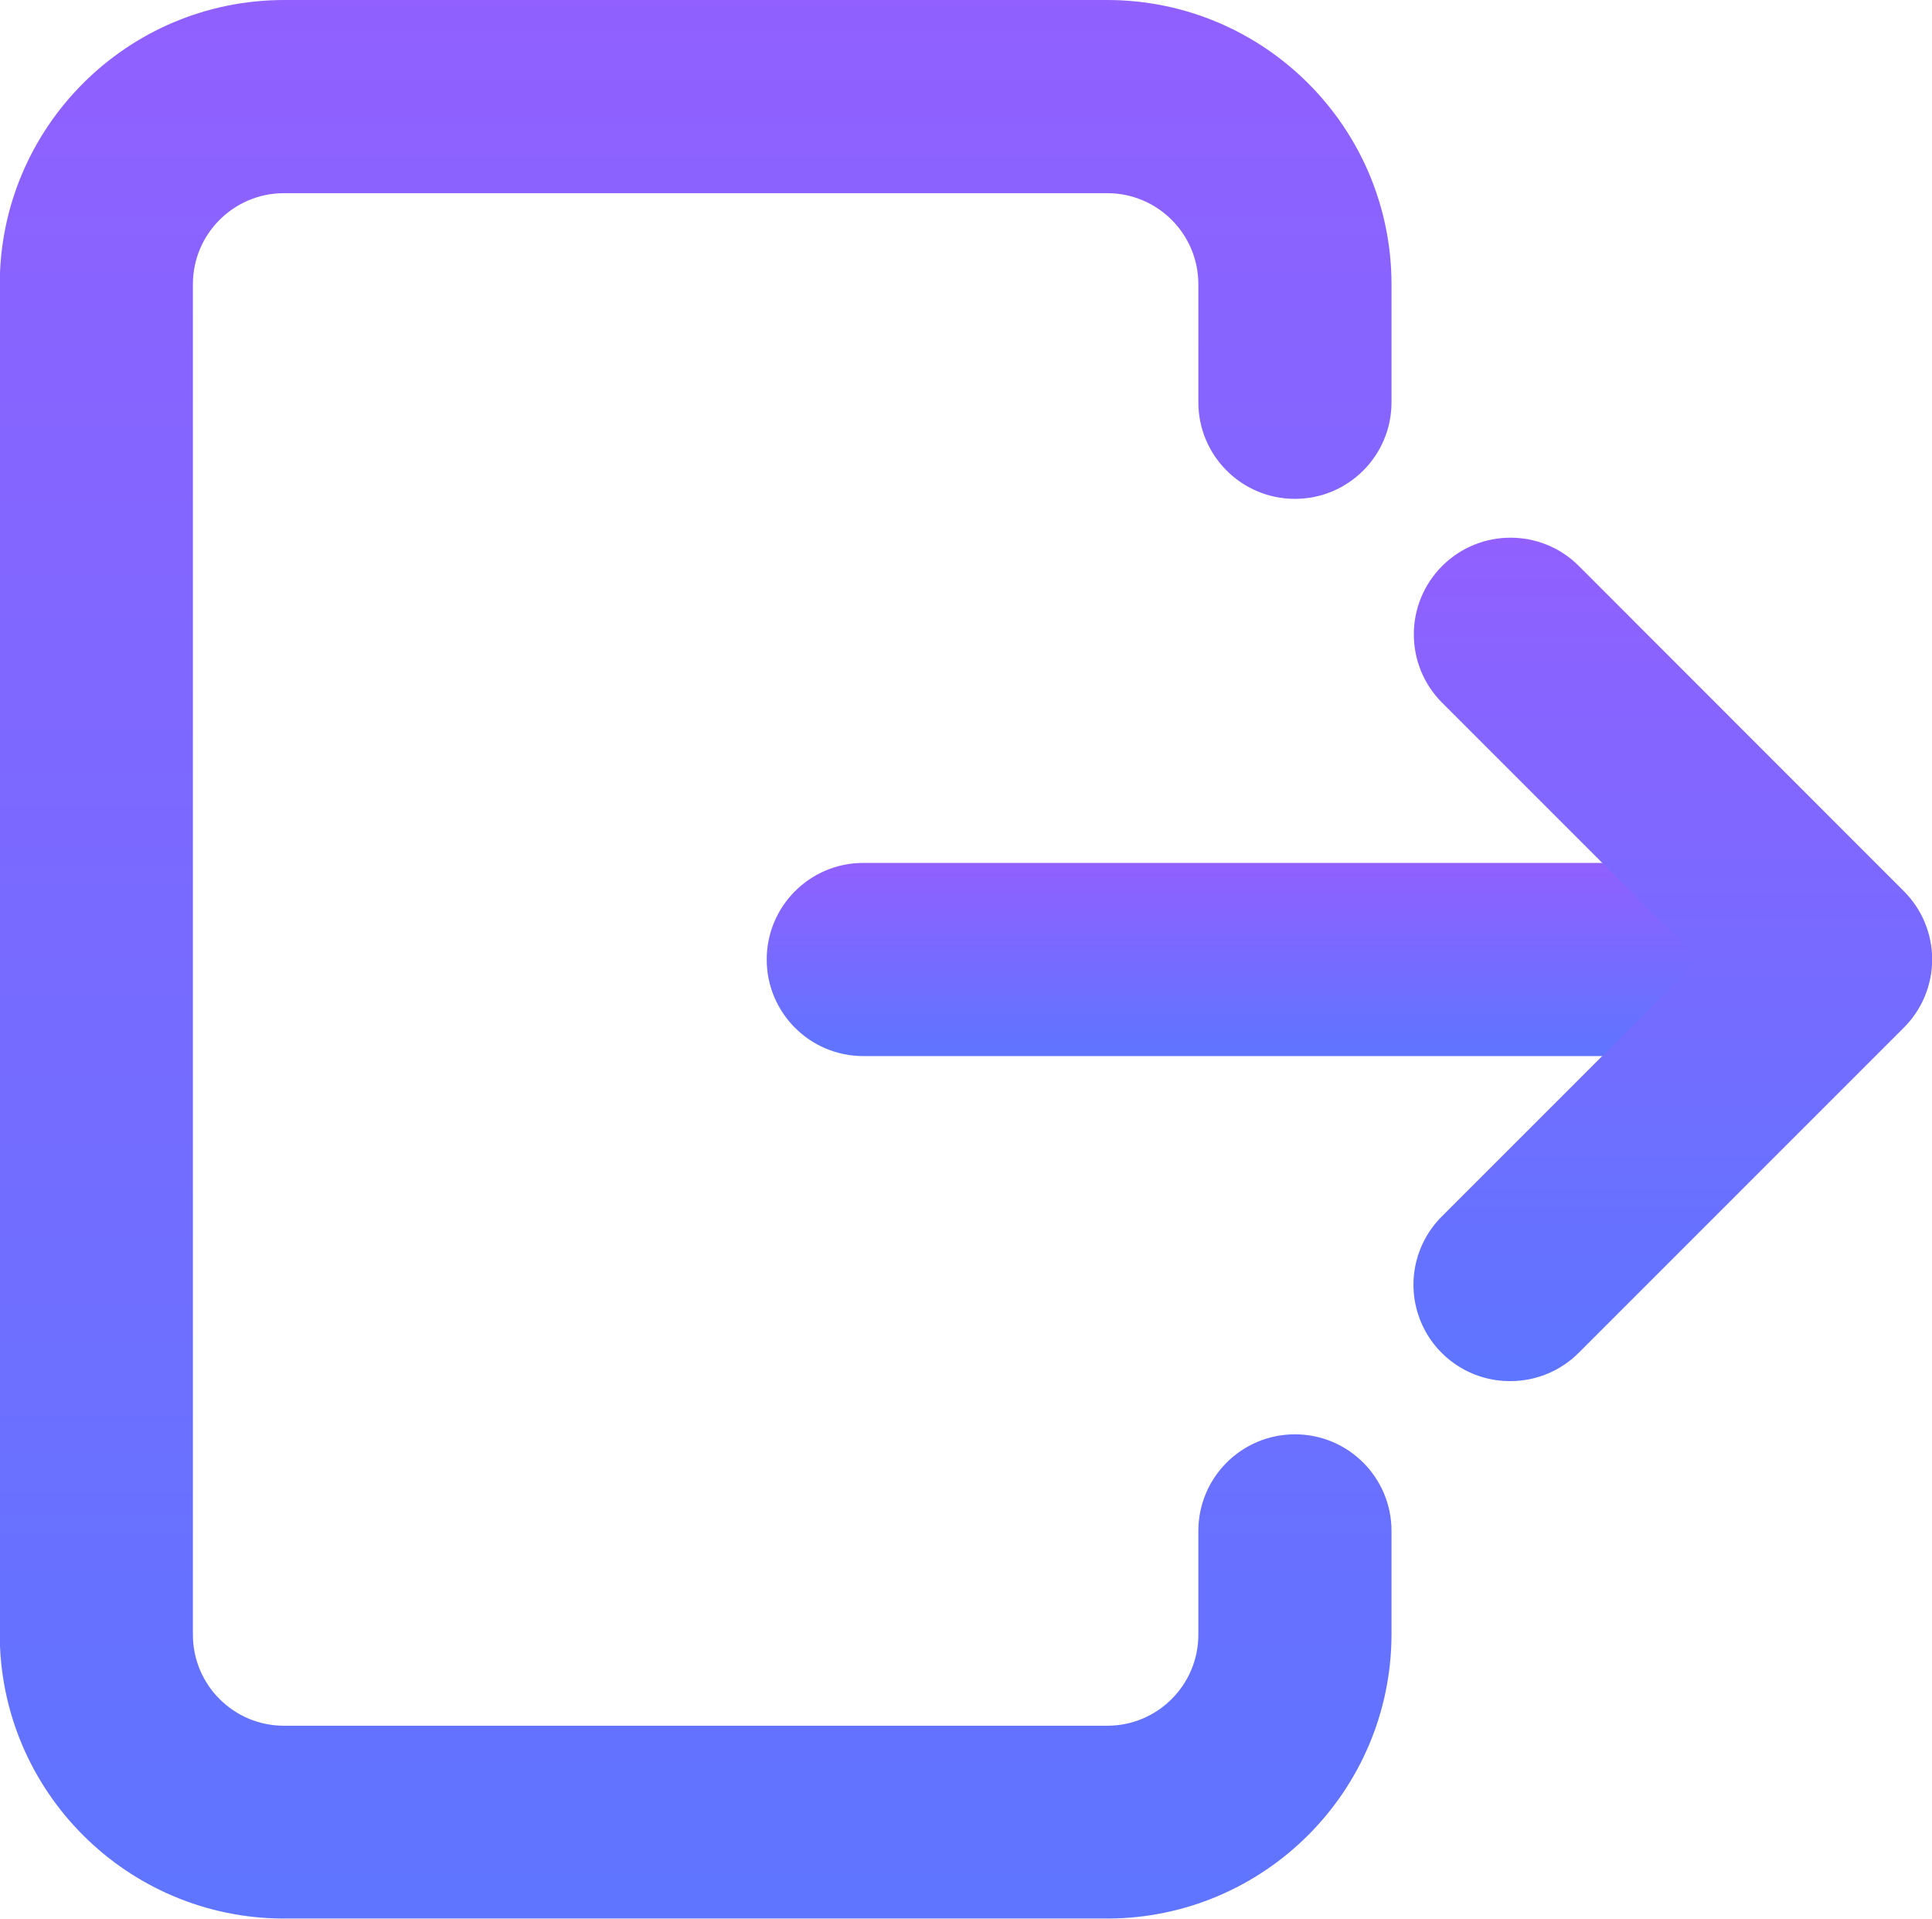
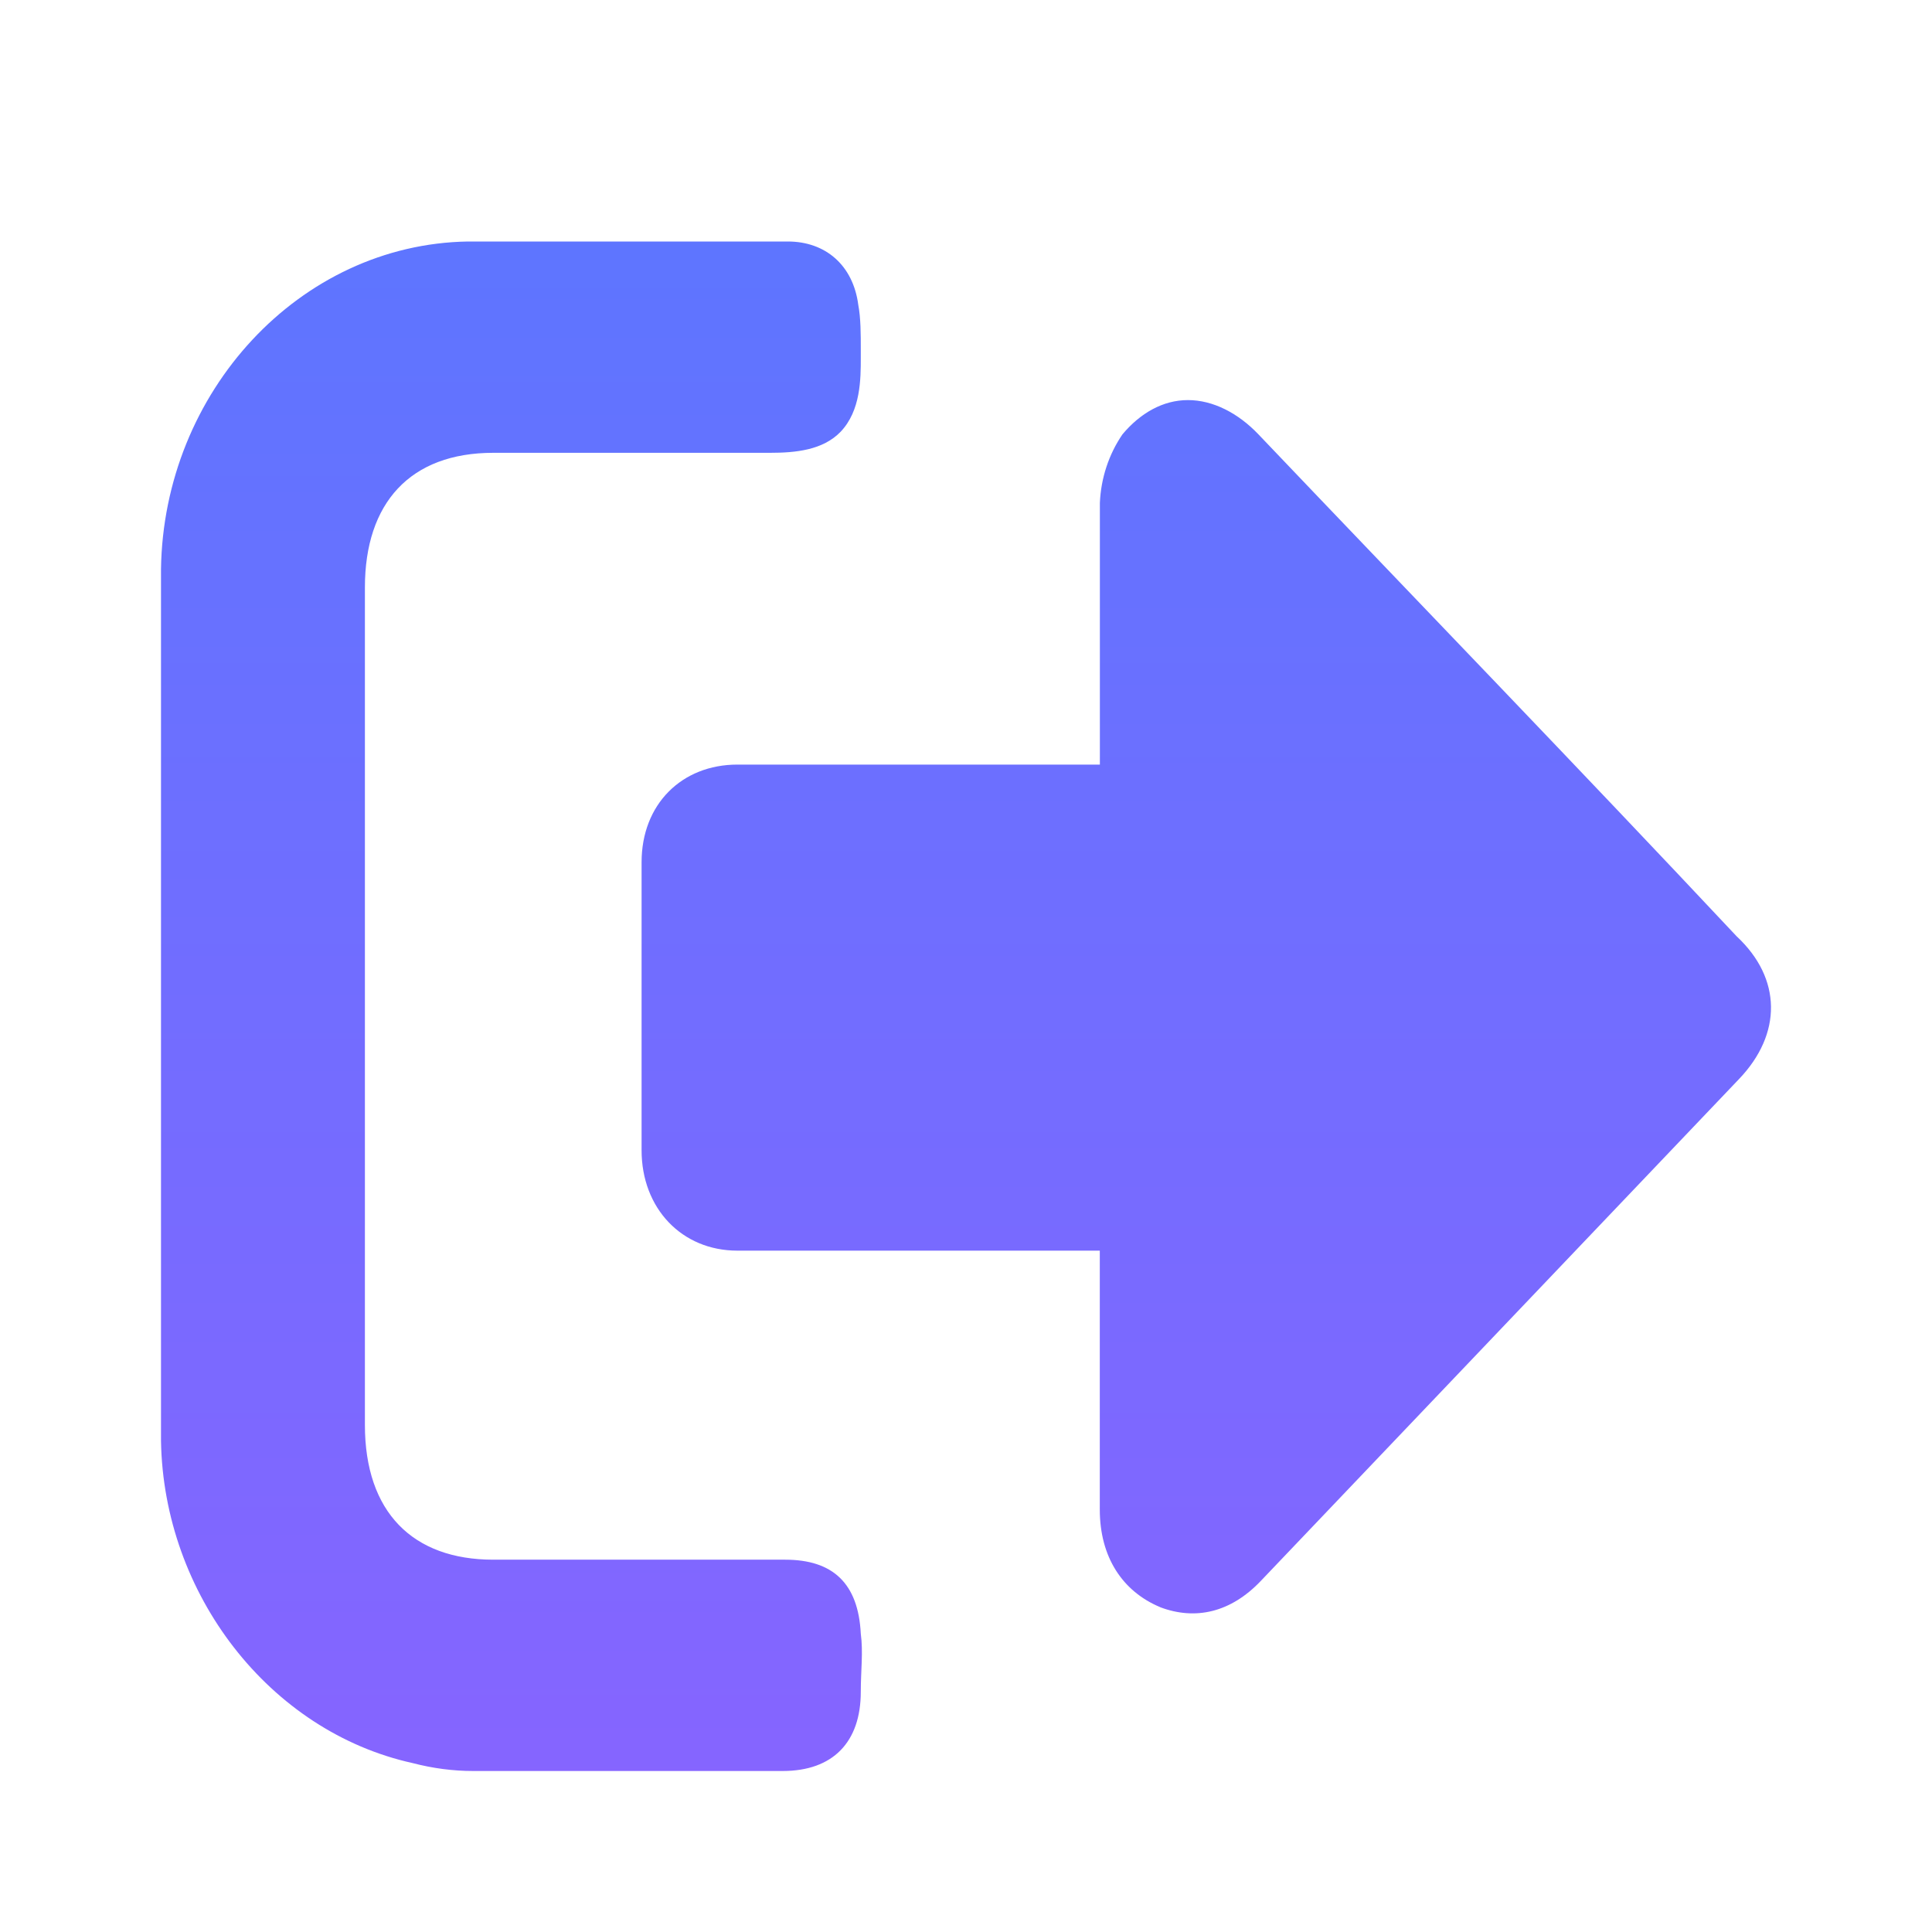
- <svg xmlns="http://www.w3.org/2000/svg" width="22.055" height="21.904" viewBox="0 0 22.055 21.904">
+ <svg xmlns="http://www.w3.org/2000/svg" width="24" height="24" viewBox="0 0 24 24" fill="none">
+   <g id="icon_sys">
+     <path id="Vector" d="M9.723 22C10.348 22 10.693 21.64 10.693 21.016C10.693 20.754 10.724 20.524 10.693 20.294C10.662 19.671 10.348 19.375 9.754 19.375H6.128C5.127 19.375 4.533 18.784 4.533 17.701V7.298C4.533 6.248 5.095 5.625 6.128 5.625H9.566C9.88 5.625 10.222 5.593 10.443 5.363C10.693 5.1 10.693 4.707 10.693 4.444V4.345C10.693 4.148 10.693 3.952 10.662 3.788C10.598 3.295 10.255 3 9.786 3H5.814C3.72 3.033 2.031 4.87 2 7.07V17.898C2.031 19.802 3.345 21.509 5.127 21.902C5.377 21.967 5.628 22 5.878 22H9.723ZM14.414 19.966C14.851 20.13 15.289 20.032 15.664 19.637L21.604 13.403C22.137 12.845 22.137 12.156 21.573 11.631C19.603 9.531 17.602 7.463 15.632 5.395C15.382 5.133 15.07 4.97 14.757 4.97C14.445 4.97 14.164 5.133 13.944 5.395C13.773 5.645 13.676 5.941 13.663 6.248V9.498H9.16C8.47 9.498 7.97 9.99 7.97 10.711V14.289C7.97 15.011 8.47 15.536 9.16 15.536H13.662V18.752C13.662 19.342 13.943 19.769 14.413 19.965L14.414 19.966Z" fill="url(#paint0_linear_23_17757)" />
+   </g>
  <defs>
-     <style>.a{fill:url(#a);}</style>
-     <linearGradient id="a" x1="0.5" x2="0.5" y2="1" gradientUnits="objectBoundingBox">
-       <stop offset="0" stop-color="#9160ff" />
-       <stop offset="1" stop-color="#5e75ff" />
+     <linearGradient id="paint0_linear_23_17757" x1="0.041" y1="27.457" x2="0.041" y2="3" gradientUnits="userSpaceOnUse">
+       <stop stop-color="#9160FF" />
+       <stop offset="1" stop-color="#5E75FF" />
    </linearGradient>
  </defs>
-   <g transform="translate(-100.2 -101.2)">
-     <path class="a" d="M112.841,123.1h-9.4a3.248,3.248,0,0,1-3.244-3.244V104.444a3.248,3.248,0,0,1,3.244-3.244h9.4a3.248,3.248,0,0,1,3.244,3.244v1.348a1.1,1.1,0,1,1-2.205,0v-1.348a1.04,1.04,0,0,0-1.039-1.039h-9.4a1.04,1.04,0,0,0-1.039,1.039V119.86a1.04,1.04,0,0,0,1.039,1.039h9.4a1.04,1.04,0,0,0,1.039-1.039v-1.185a1.1,1.1,0,1,1,2.205,0v1.185A3.25,3.25,0,0,1,112.841,123.1Z" />
-     <path class="a" d="M440.4,473.205H430A1.1,1.1,0,1,1,430,471h10.4a1.1,1.1,0,1,1,0,2.205Z" transform="translate(-319.945 -359.95)" />
-     <path class="a" d="M707.254,341.277a1.1,1.1,0,0,1-.78-1.883l2.93-2.93-2.93-2.93a1.1,1.1,0,0,1,1.561-1.561l3.708,3.71a1.1,1.1,0,0,1,0,1.561l-3.708,3.708A1.1,1.1,0,0,1,707.254,341.277Z" transform="translate(-589.811 -224.312)" />
-   </g>
</svg>
